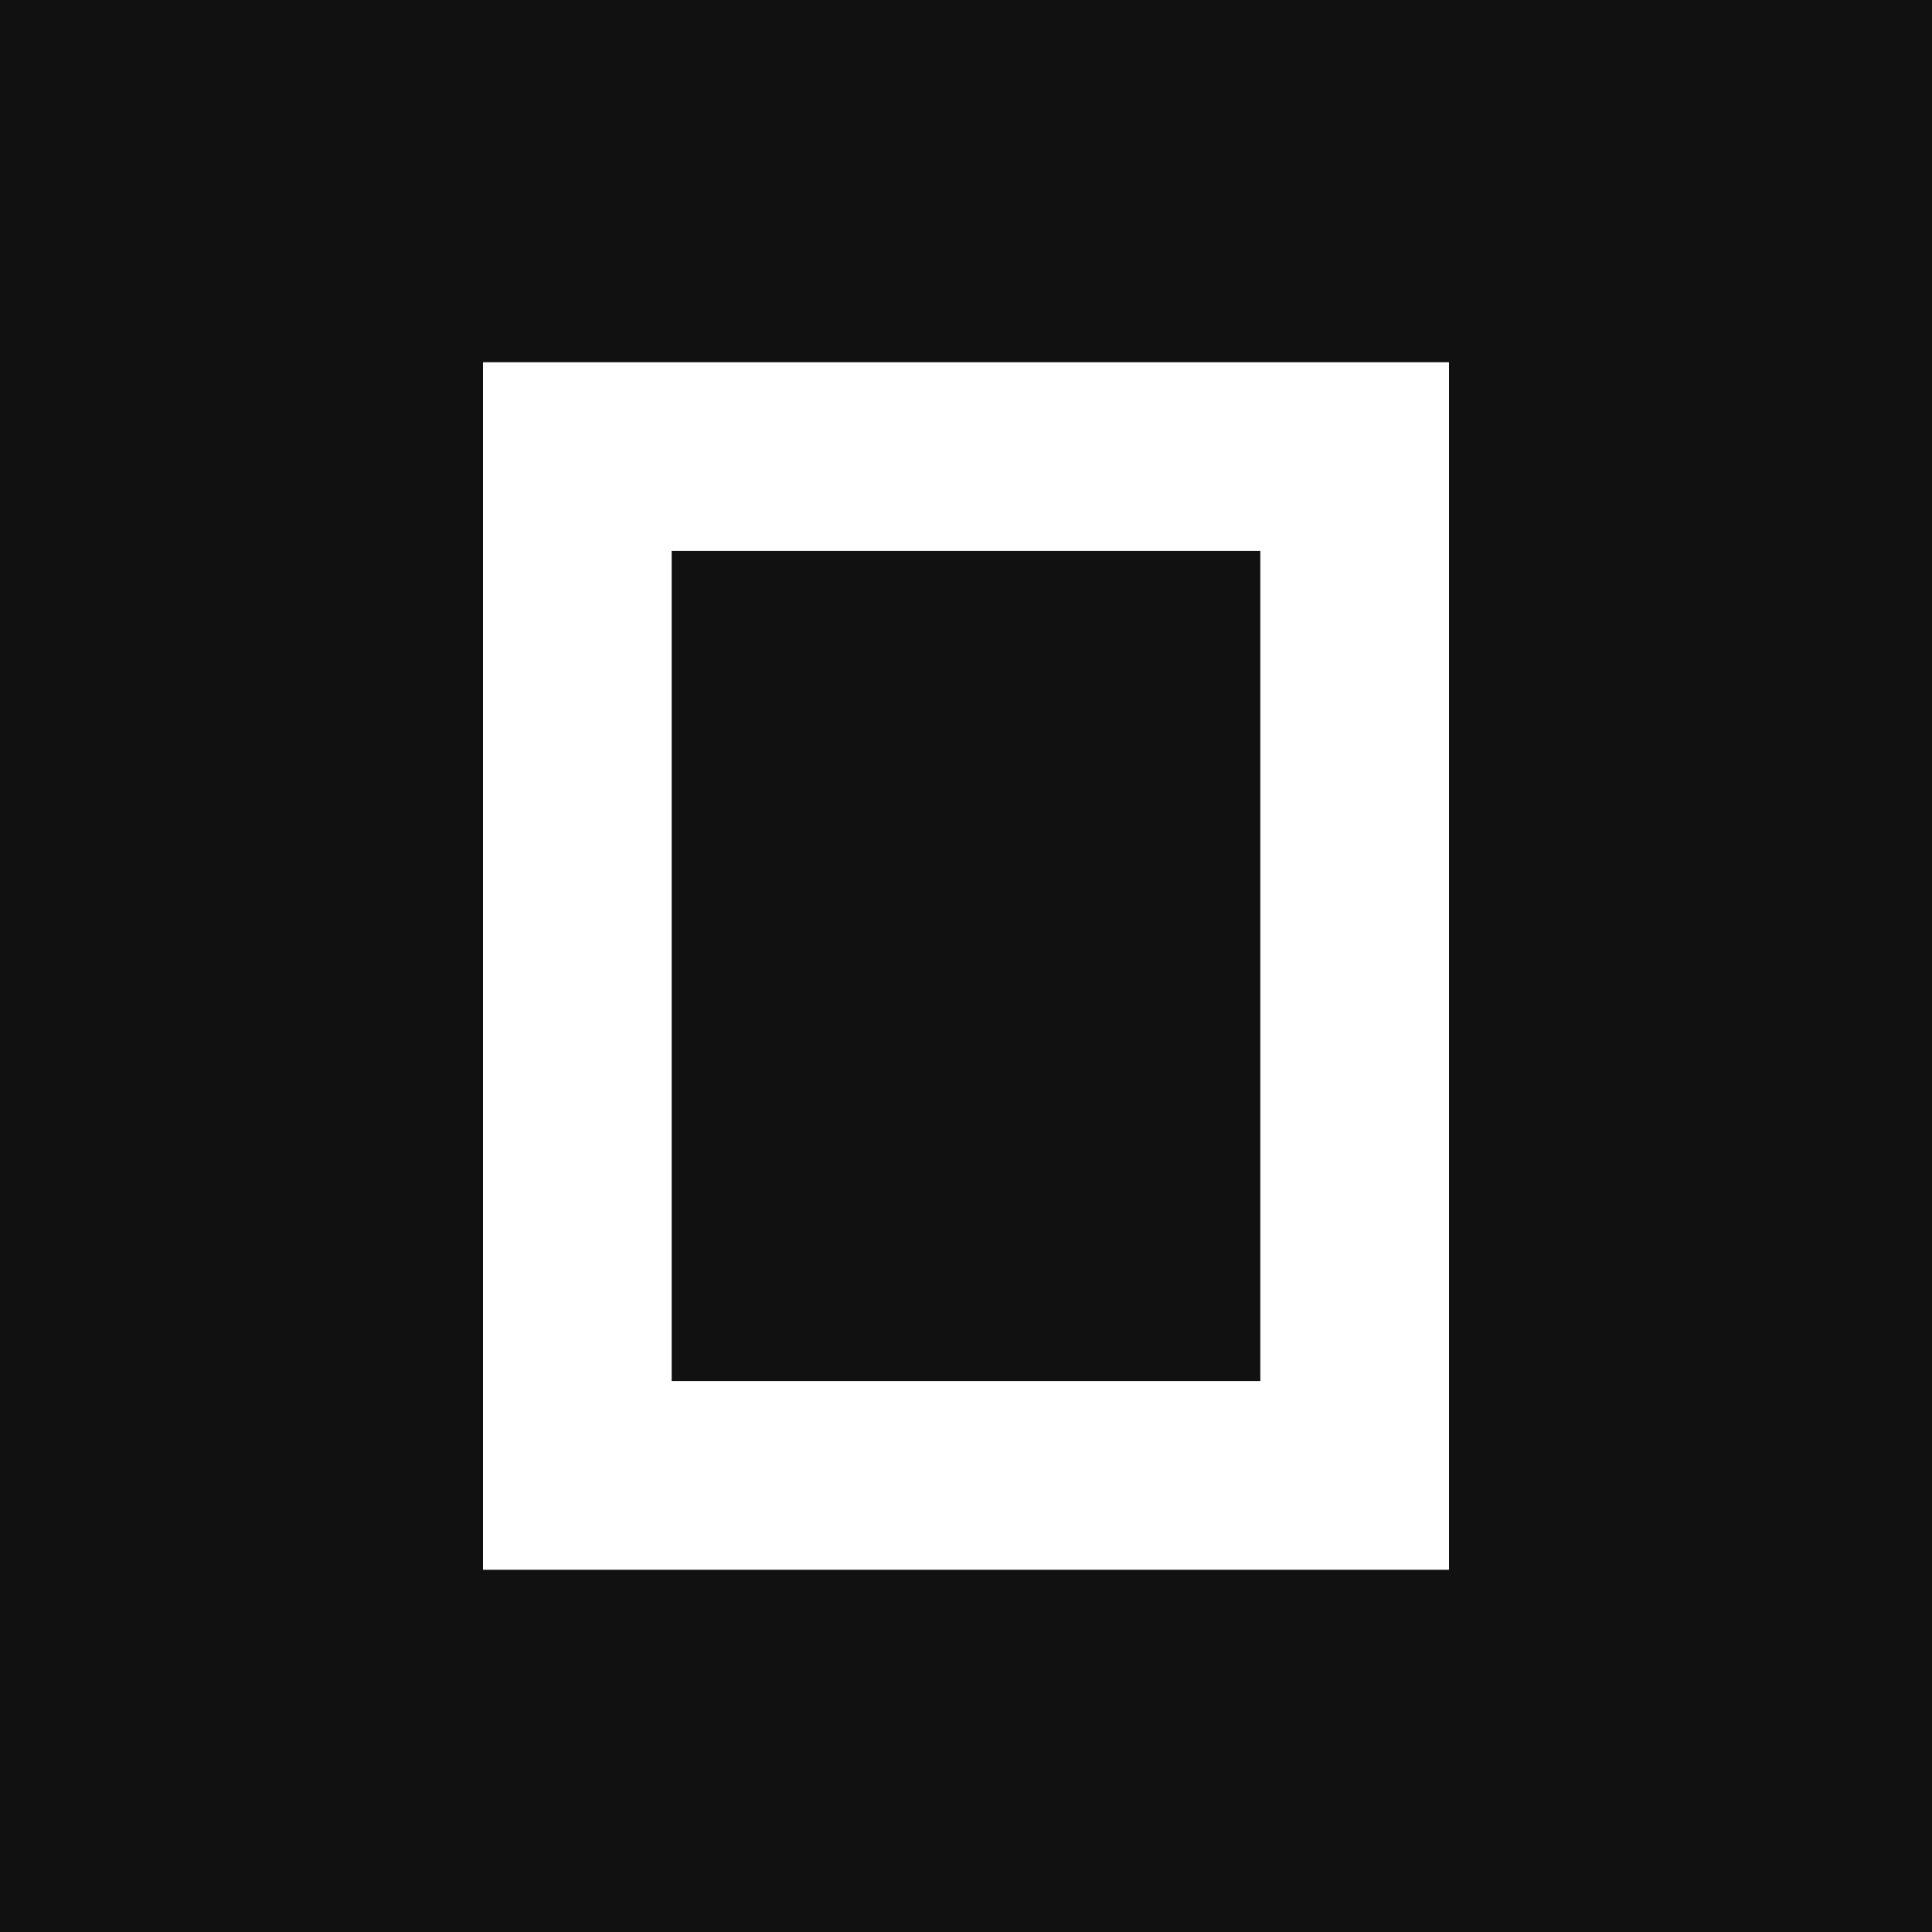
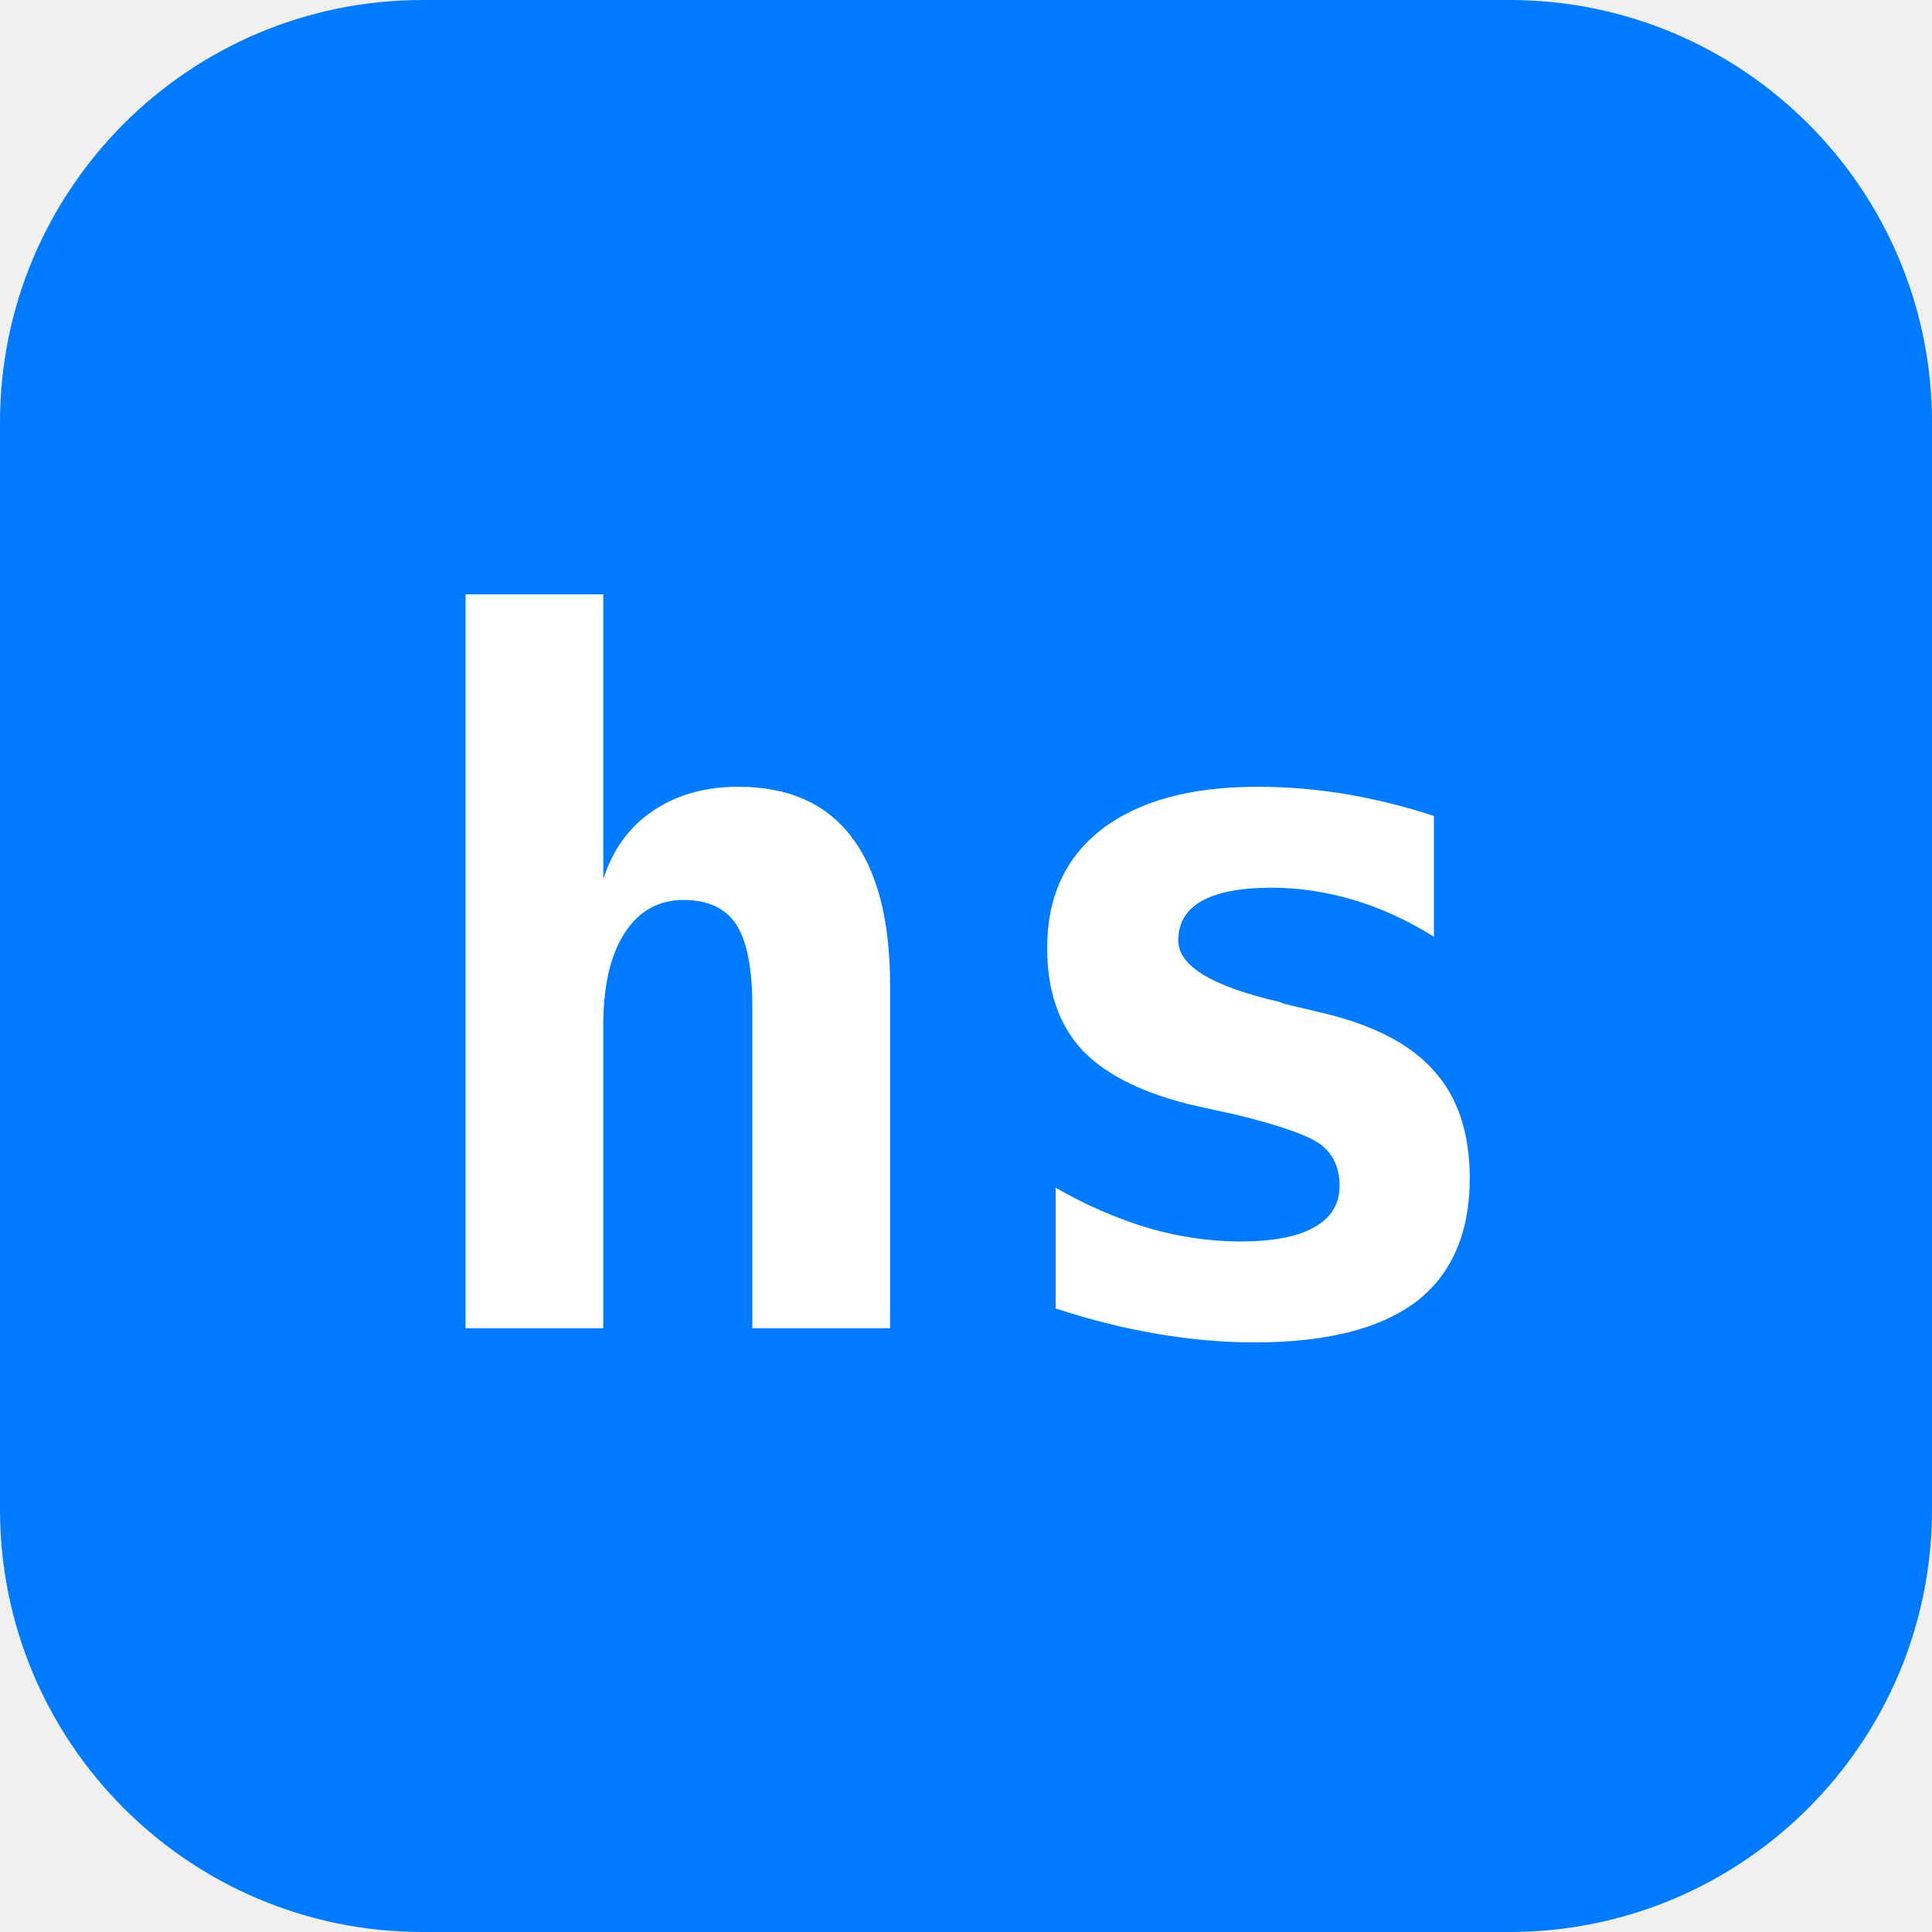
- <svg xmlns="http://www.w3.org/2000/svg" width="512" height="512" viewBox="0 0 512 512" fill="none">
-   <rect width="512" height="512" fill="#111111" />
-   <rect x="153" y="121" width="206" height="270" stroke="white" stroke-width="50" />
+ <svg xmlns="http://www.w3.org/2000/svg" viewBox="0 0 32 32">
+   <rect width="32" height="32" rx="7" fill="#007AFF" />
+   <text x="16" y="22" text-anchor="middle" font-family="ui-monospace,monospace" font-weight="700" font-size="16" fill="#fff">hs</text>
</svg>
